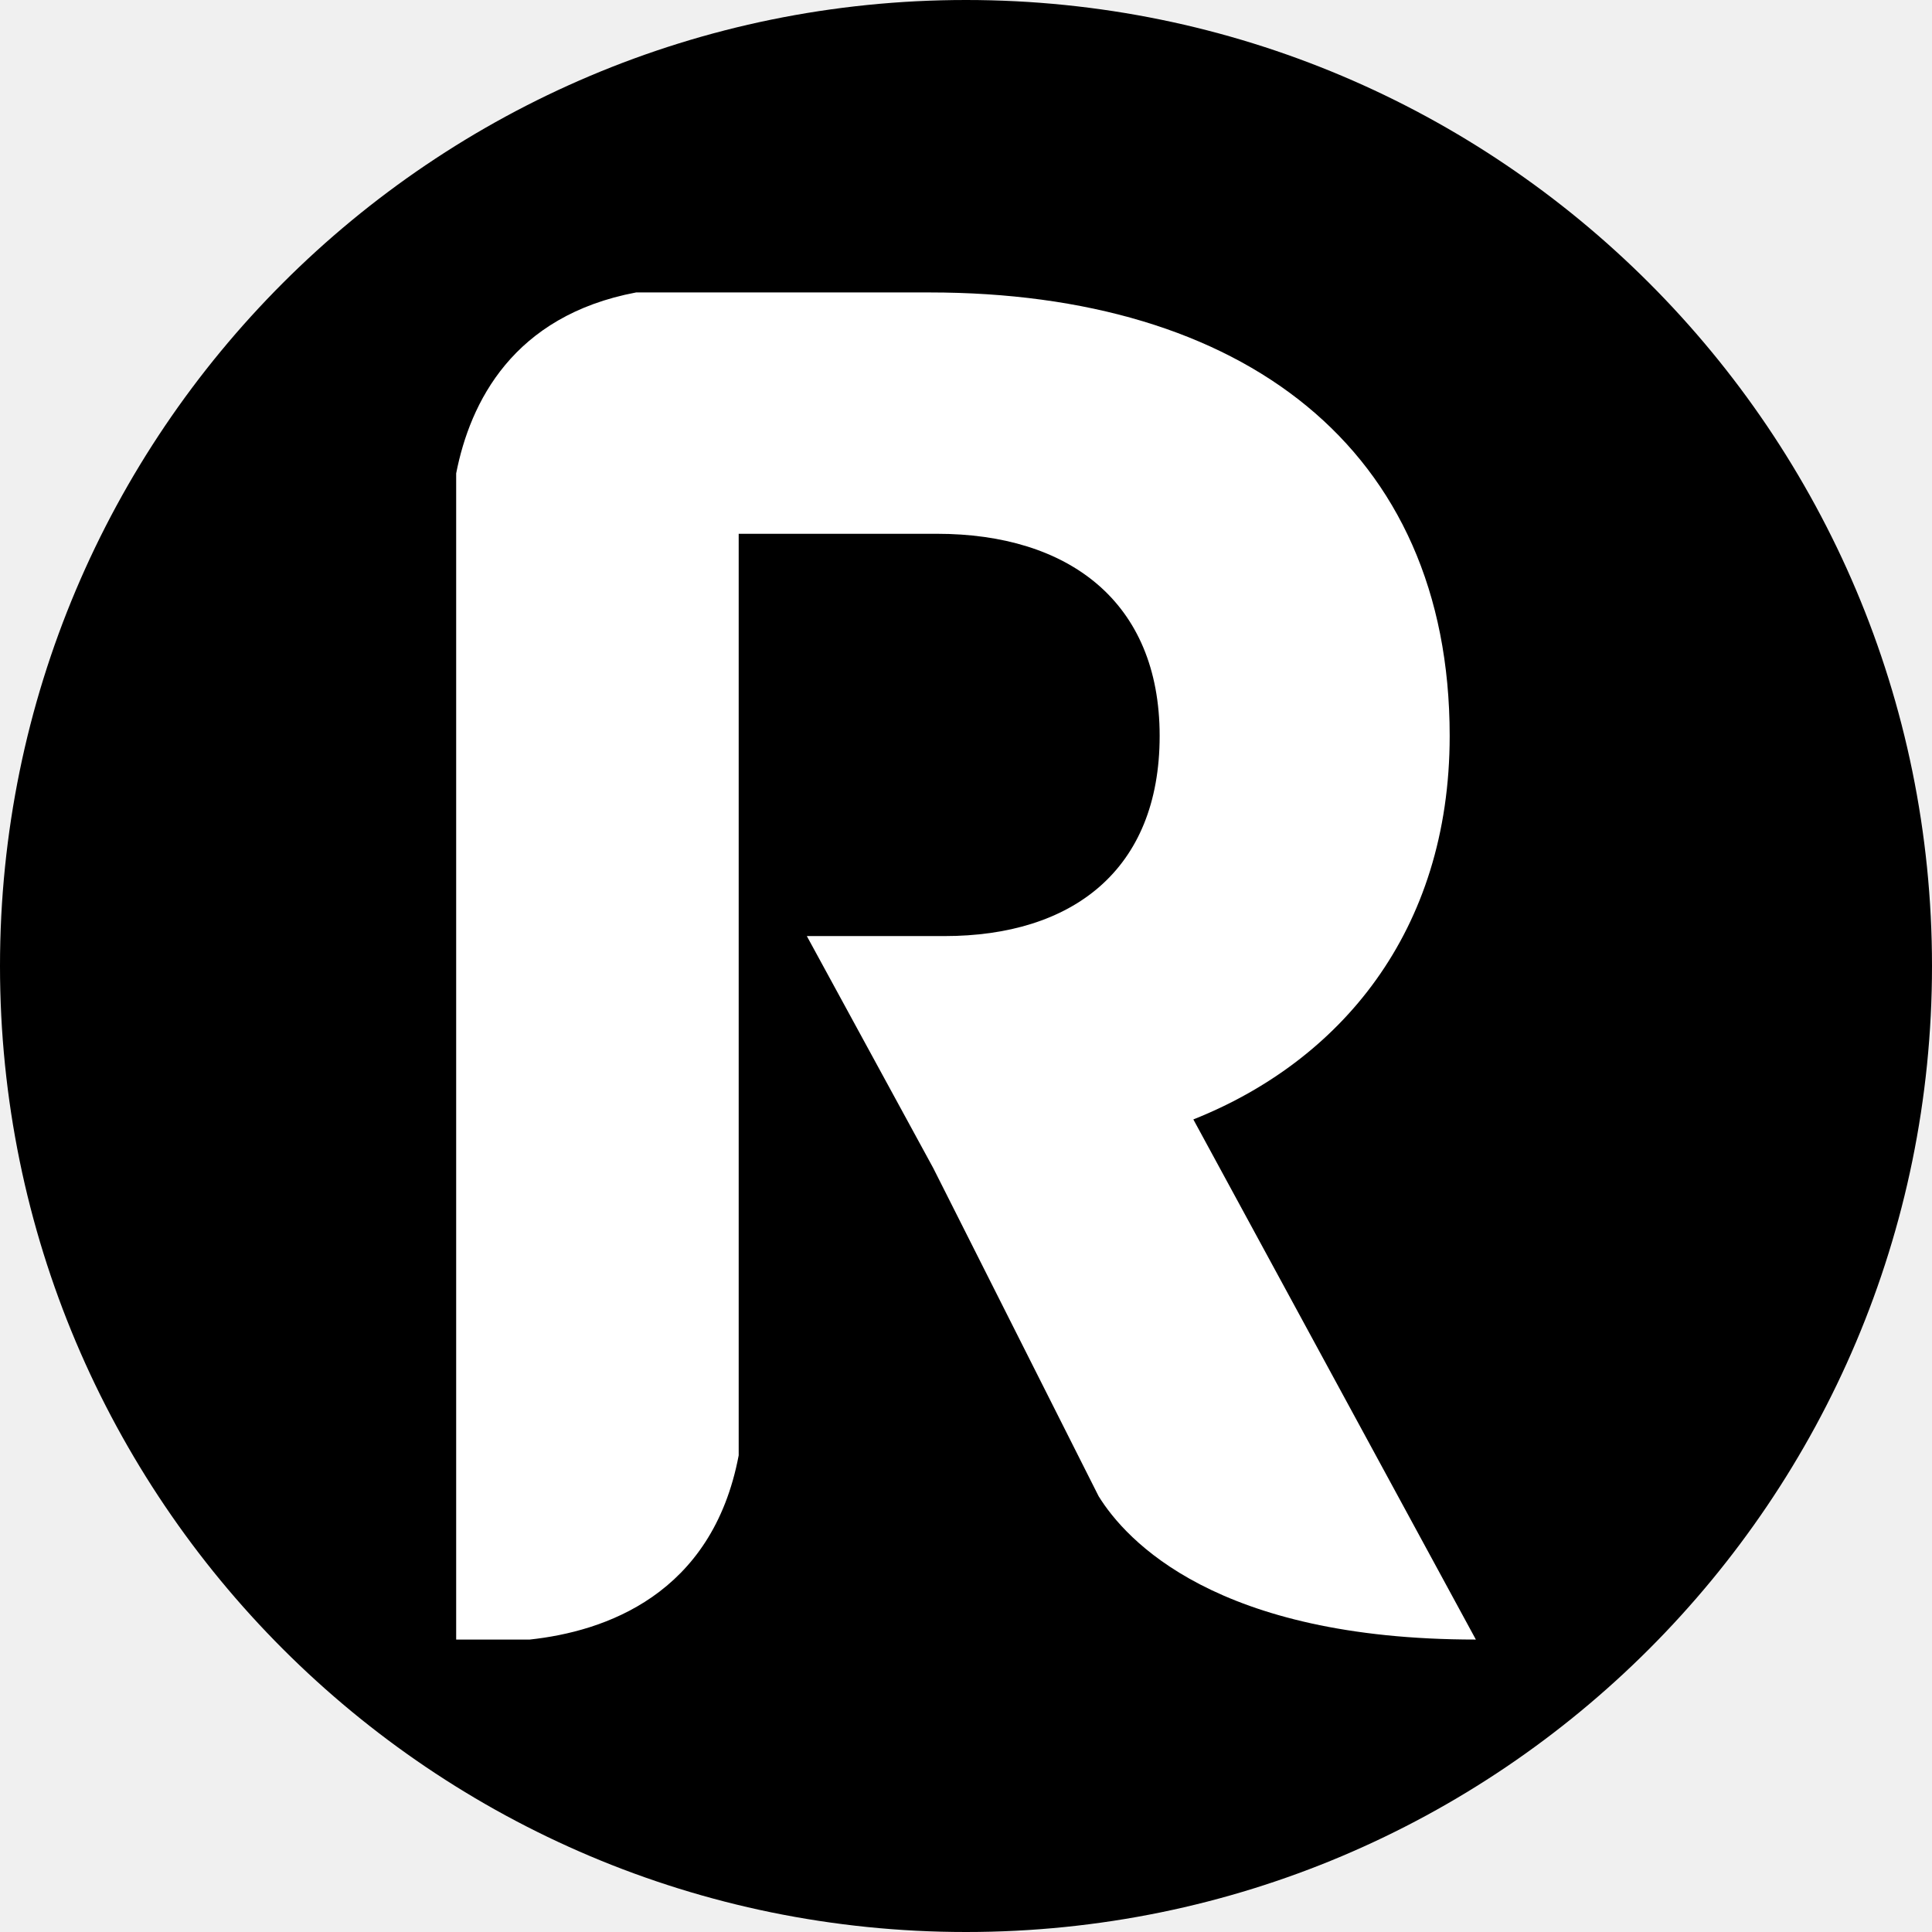
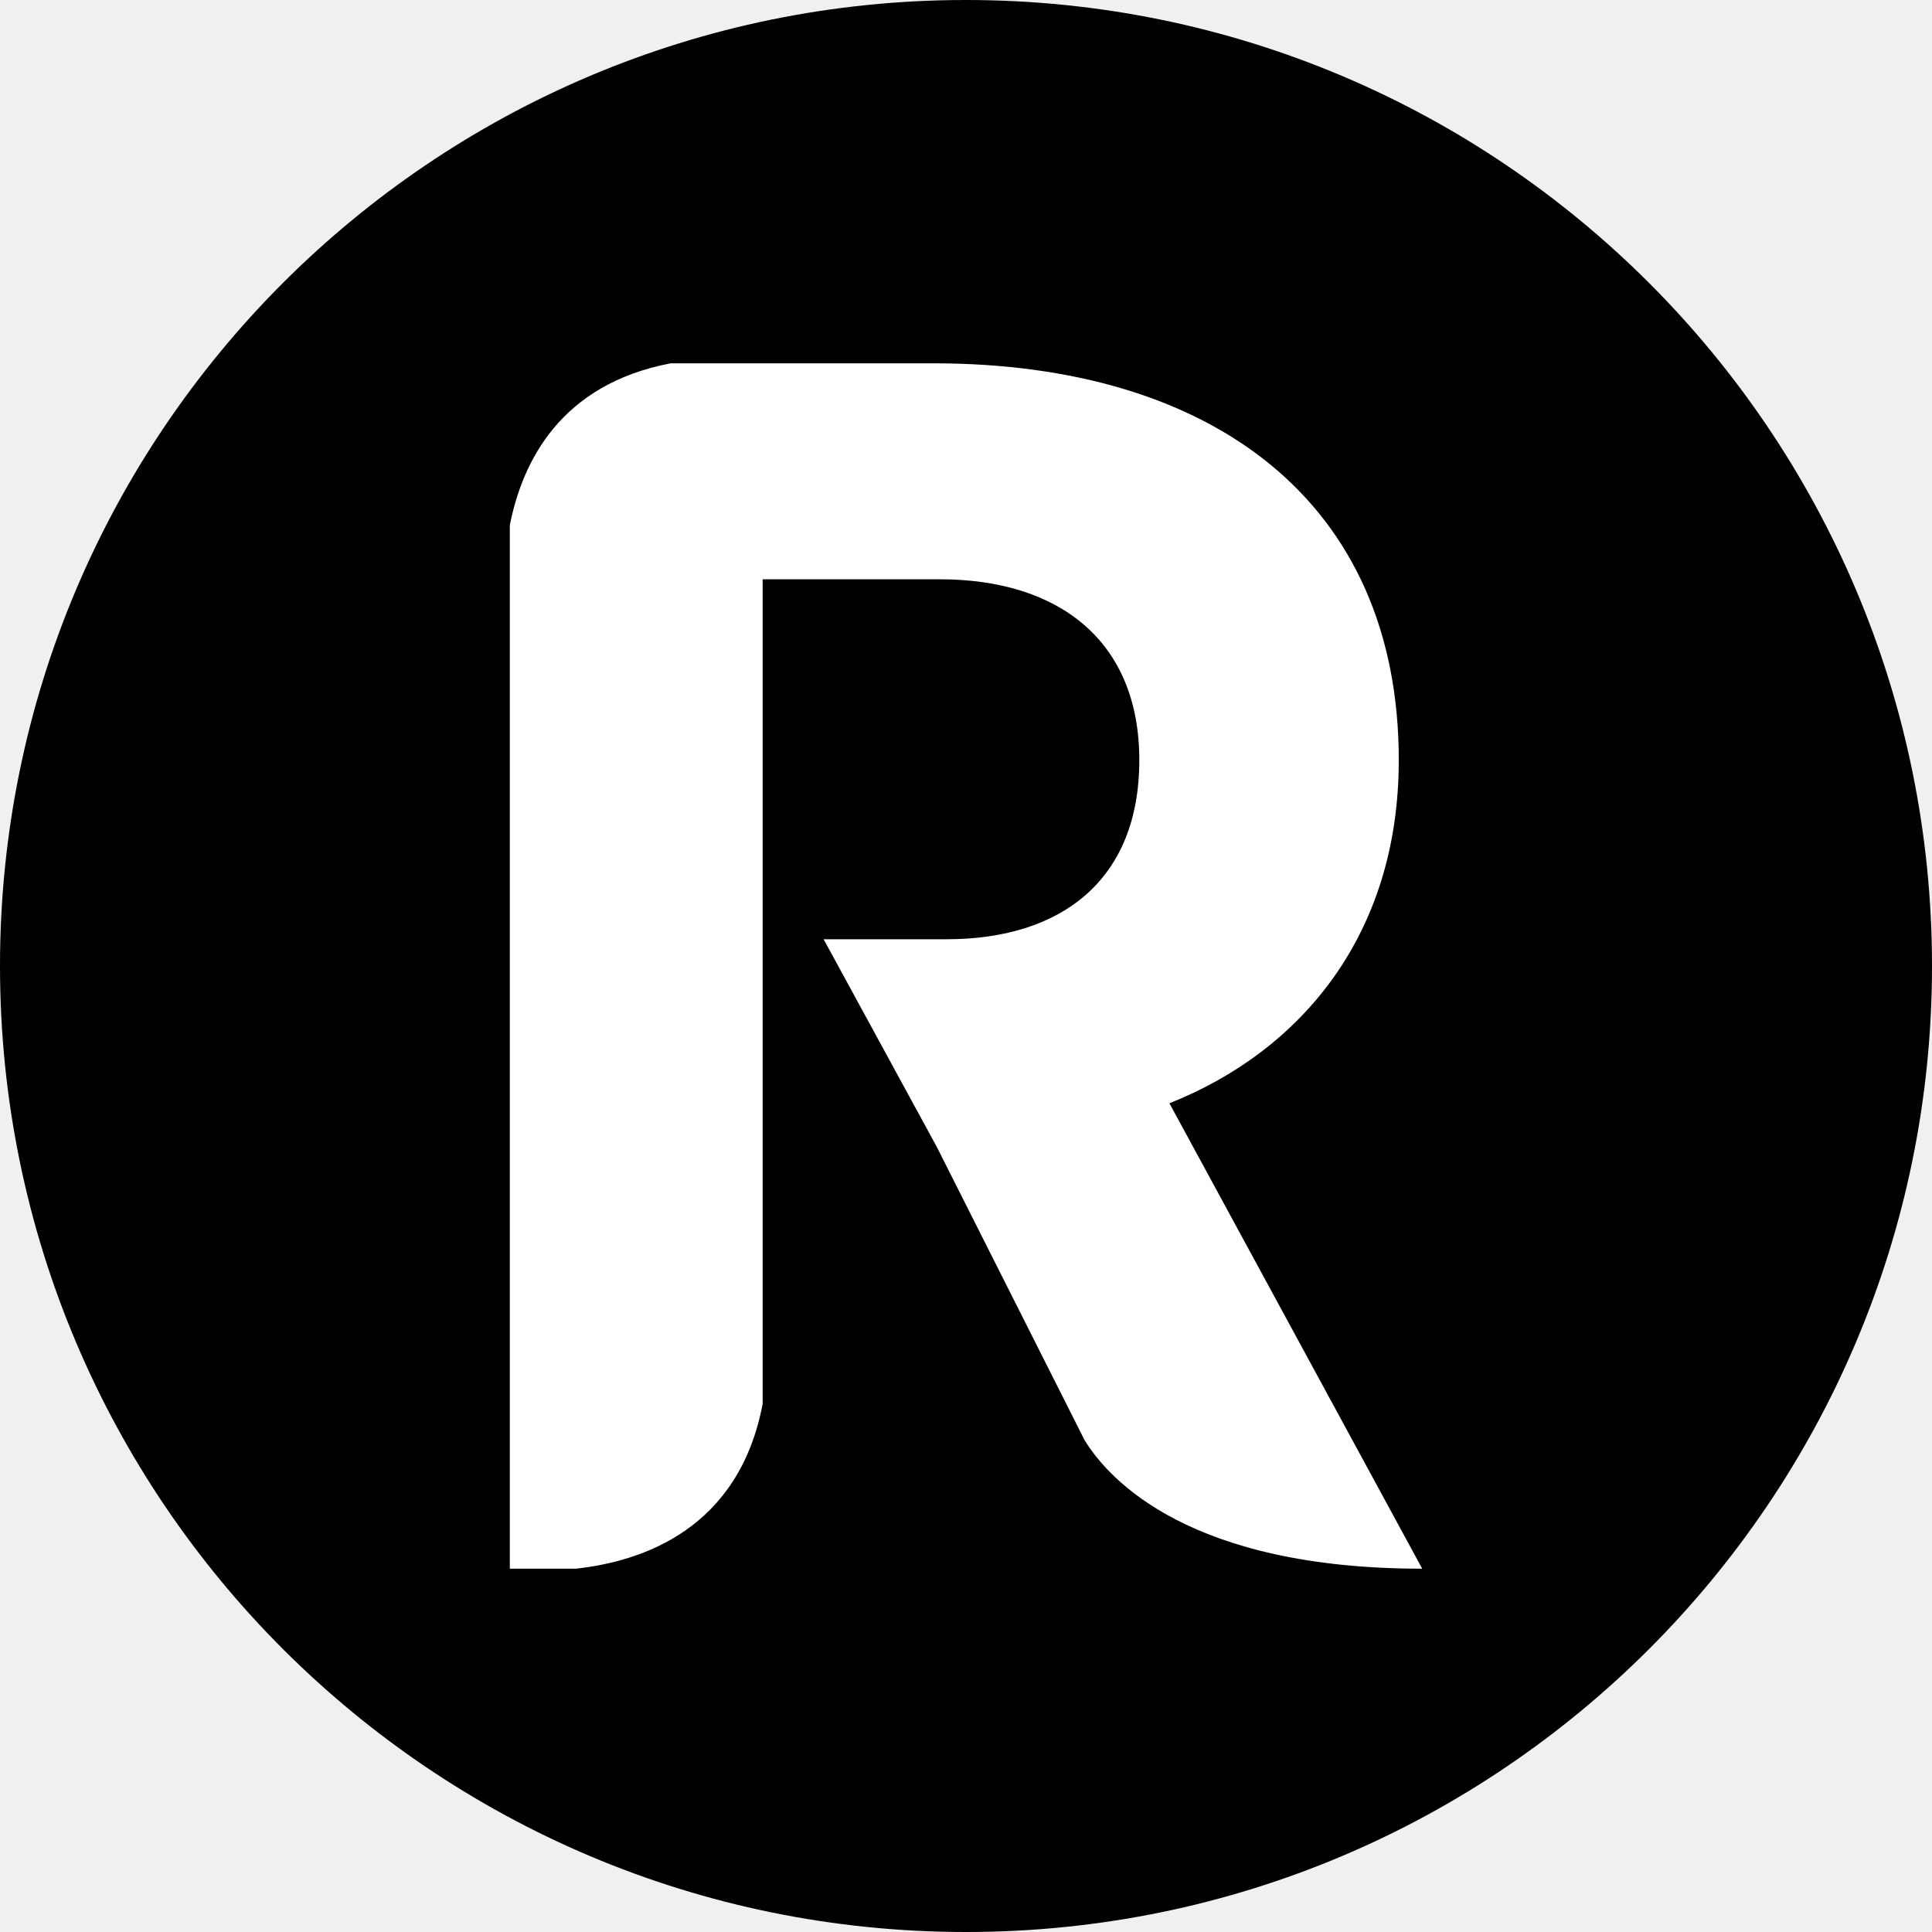
<svg xmlns="http://www.w3.org/2000/svg" id="a" viewBox="0 0 512 512">
  <defs>
    <style>.b{fill:#fff;}</style>
  </defs>
  <circle cx="256" cy="256" r="256" />
-   <path class="b" d="M391.12,434.5l-74.87-137.84c38.68-15.37,67.93-49.58,67.93-101.65,0-76.36-55.04-117.51-137.84-117.51h-77.76c-32.62,6.17-43.99,29.08-47.69,47.95V434.5h19.49c19.75-2.12,48.37-11.74,55.38-48.81V141.46h52.56c34.71,0,59,17.85,59,53.55s-23.3,53.06-57.02,53.06h-36.48l33.5,61.48,43.82,86.95c7.25,11.73,31.17,38,99.98,38Z" />
+   <path class="b" d="M376.9,415.72l-66.99-123.34c34.61-13.75,60.78-44.37,60.78-90.95,0-68.32-49.25-105.15-123.34-105.15h-69.57c-29.19,5.52-39.36,26.02-42.67,42.9V415.72h17.44c17.67-1.9,43.28-10.51,49.56-43.67V153.52h47.03c31.06,0,52.79,15.97,52.79,47.92s-20.85,47.47-51.02,47.47h-32.64l29.98,55.01,39.21,77.8c6.49,10.5,27.89,34,89.45,34Z" />
</svg>
